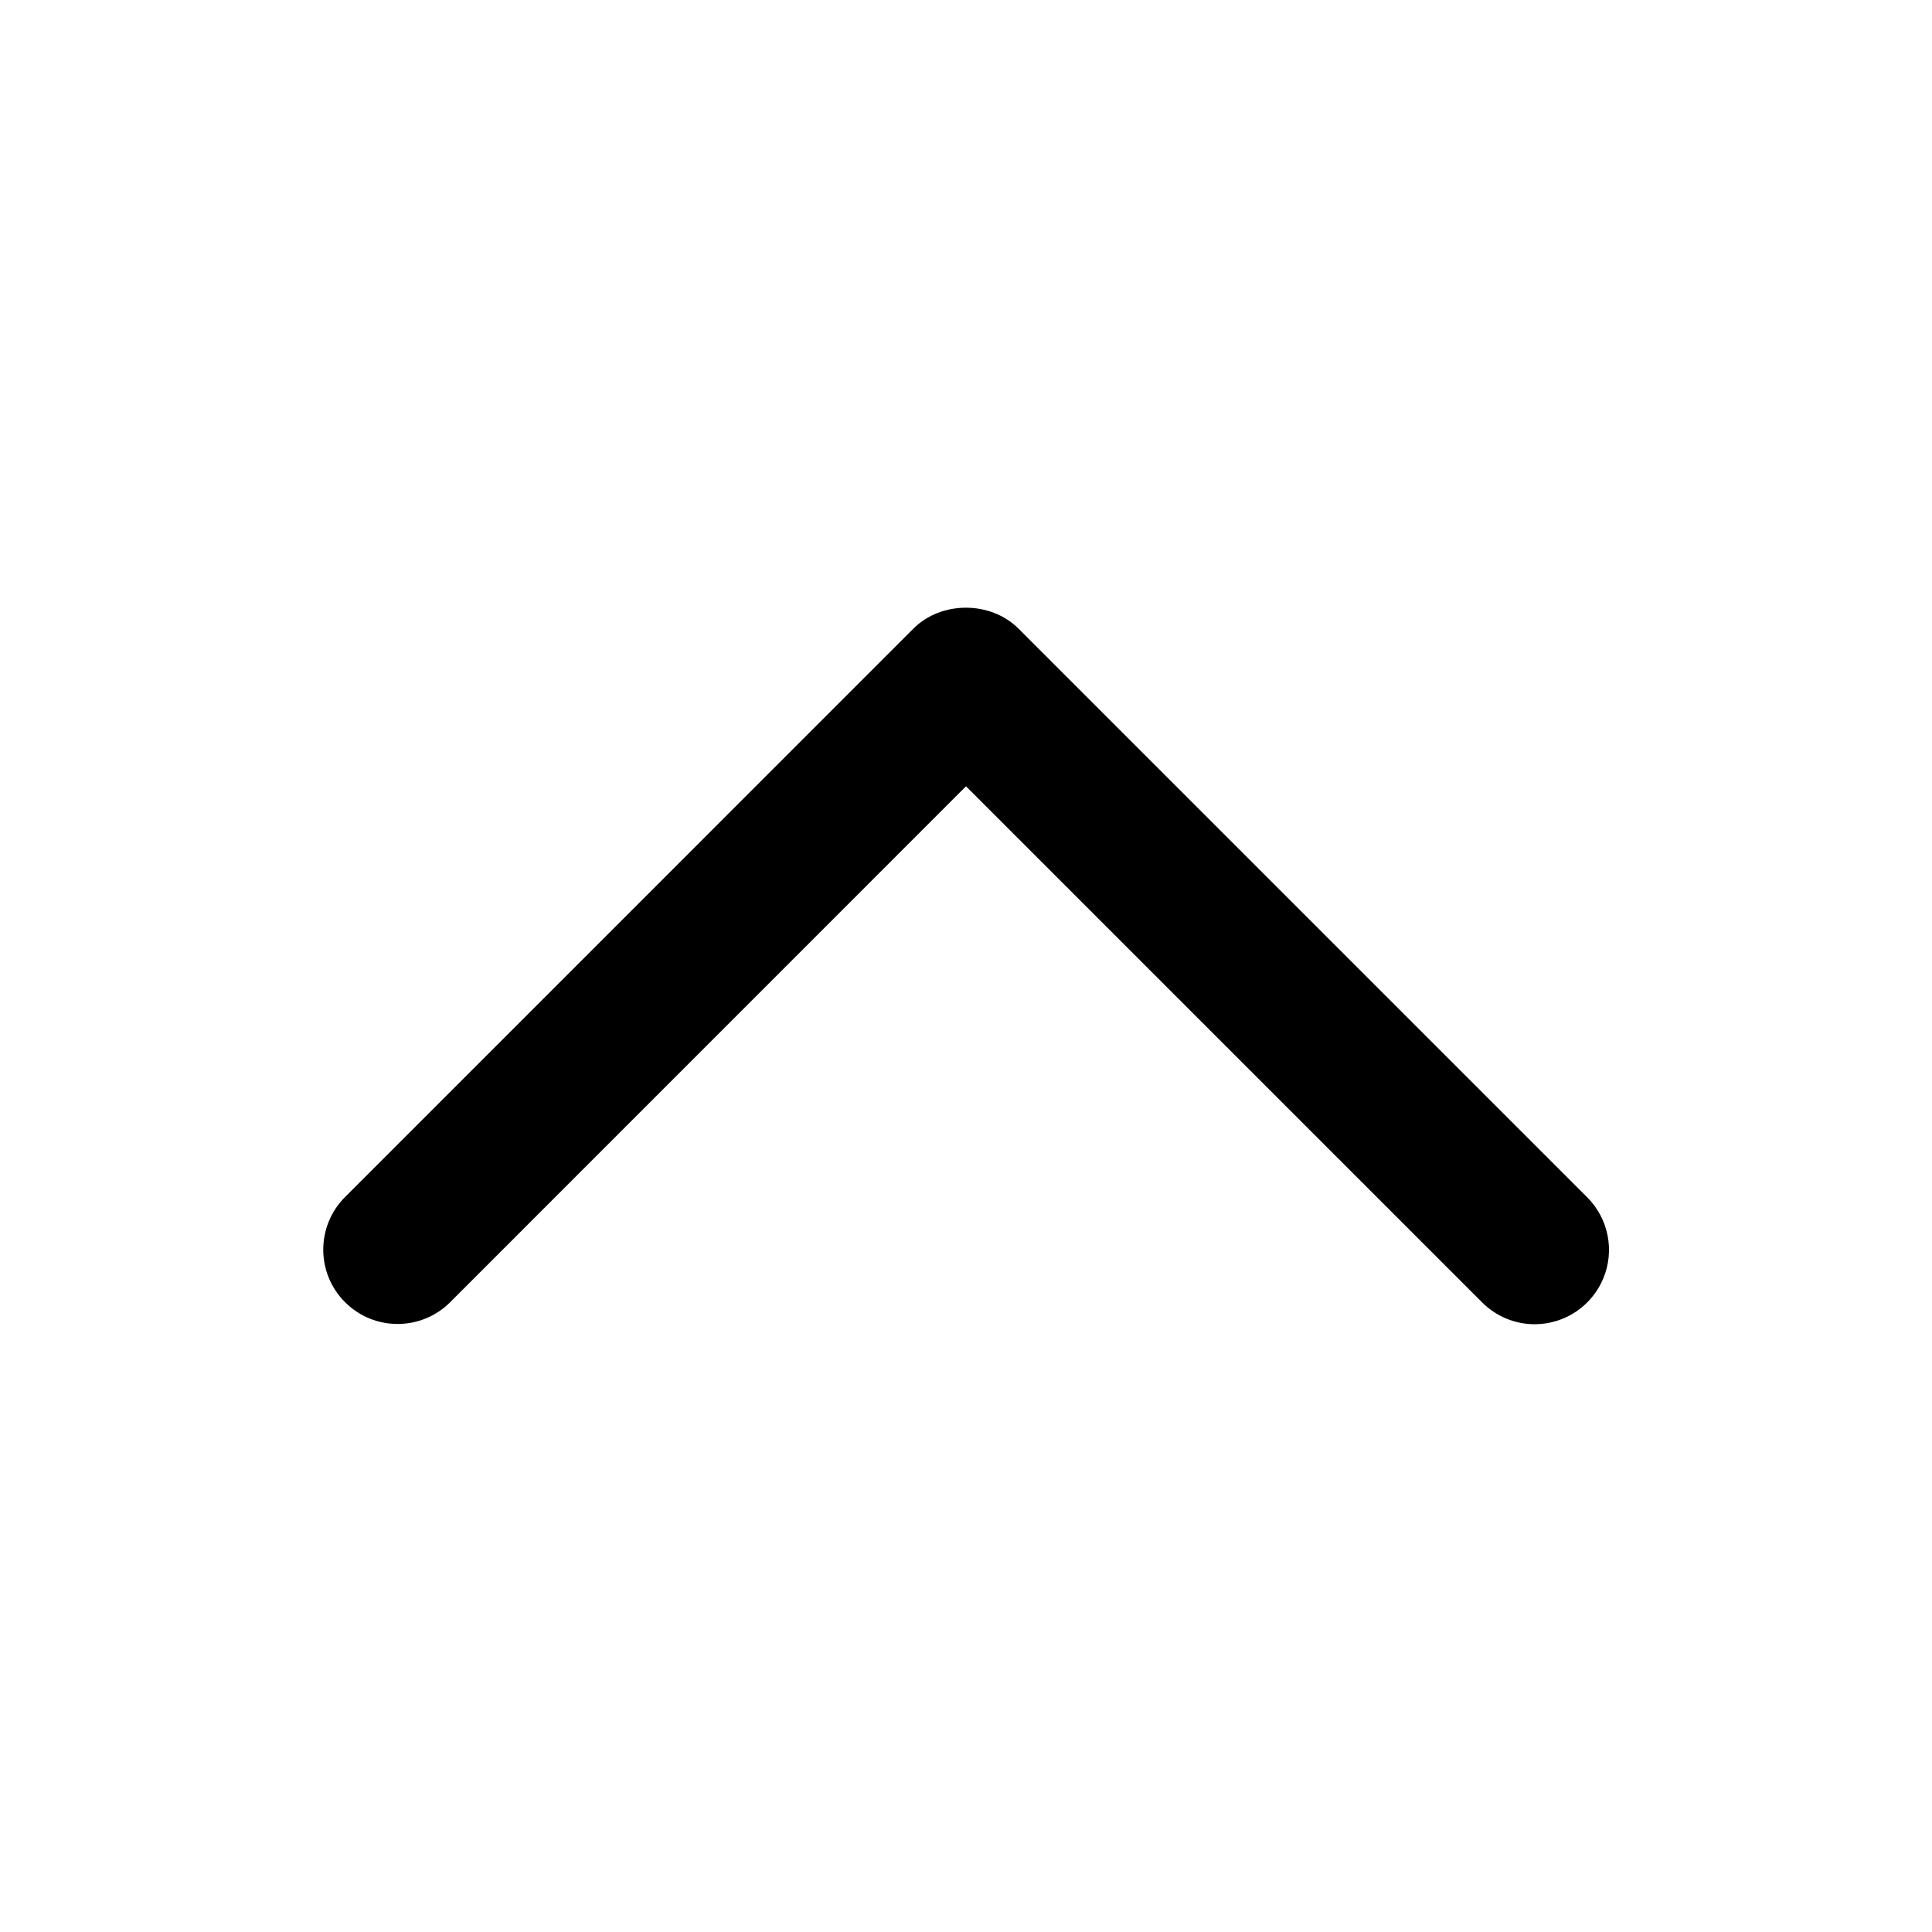
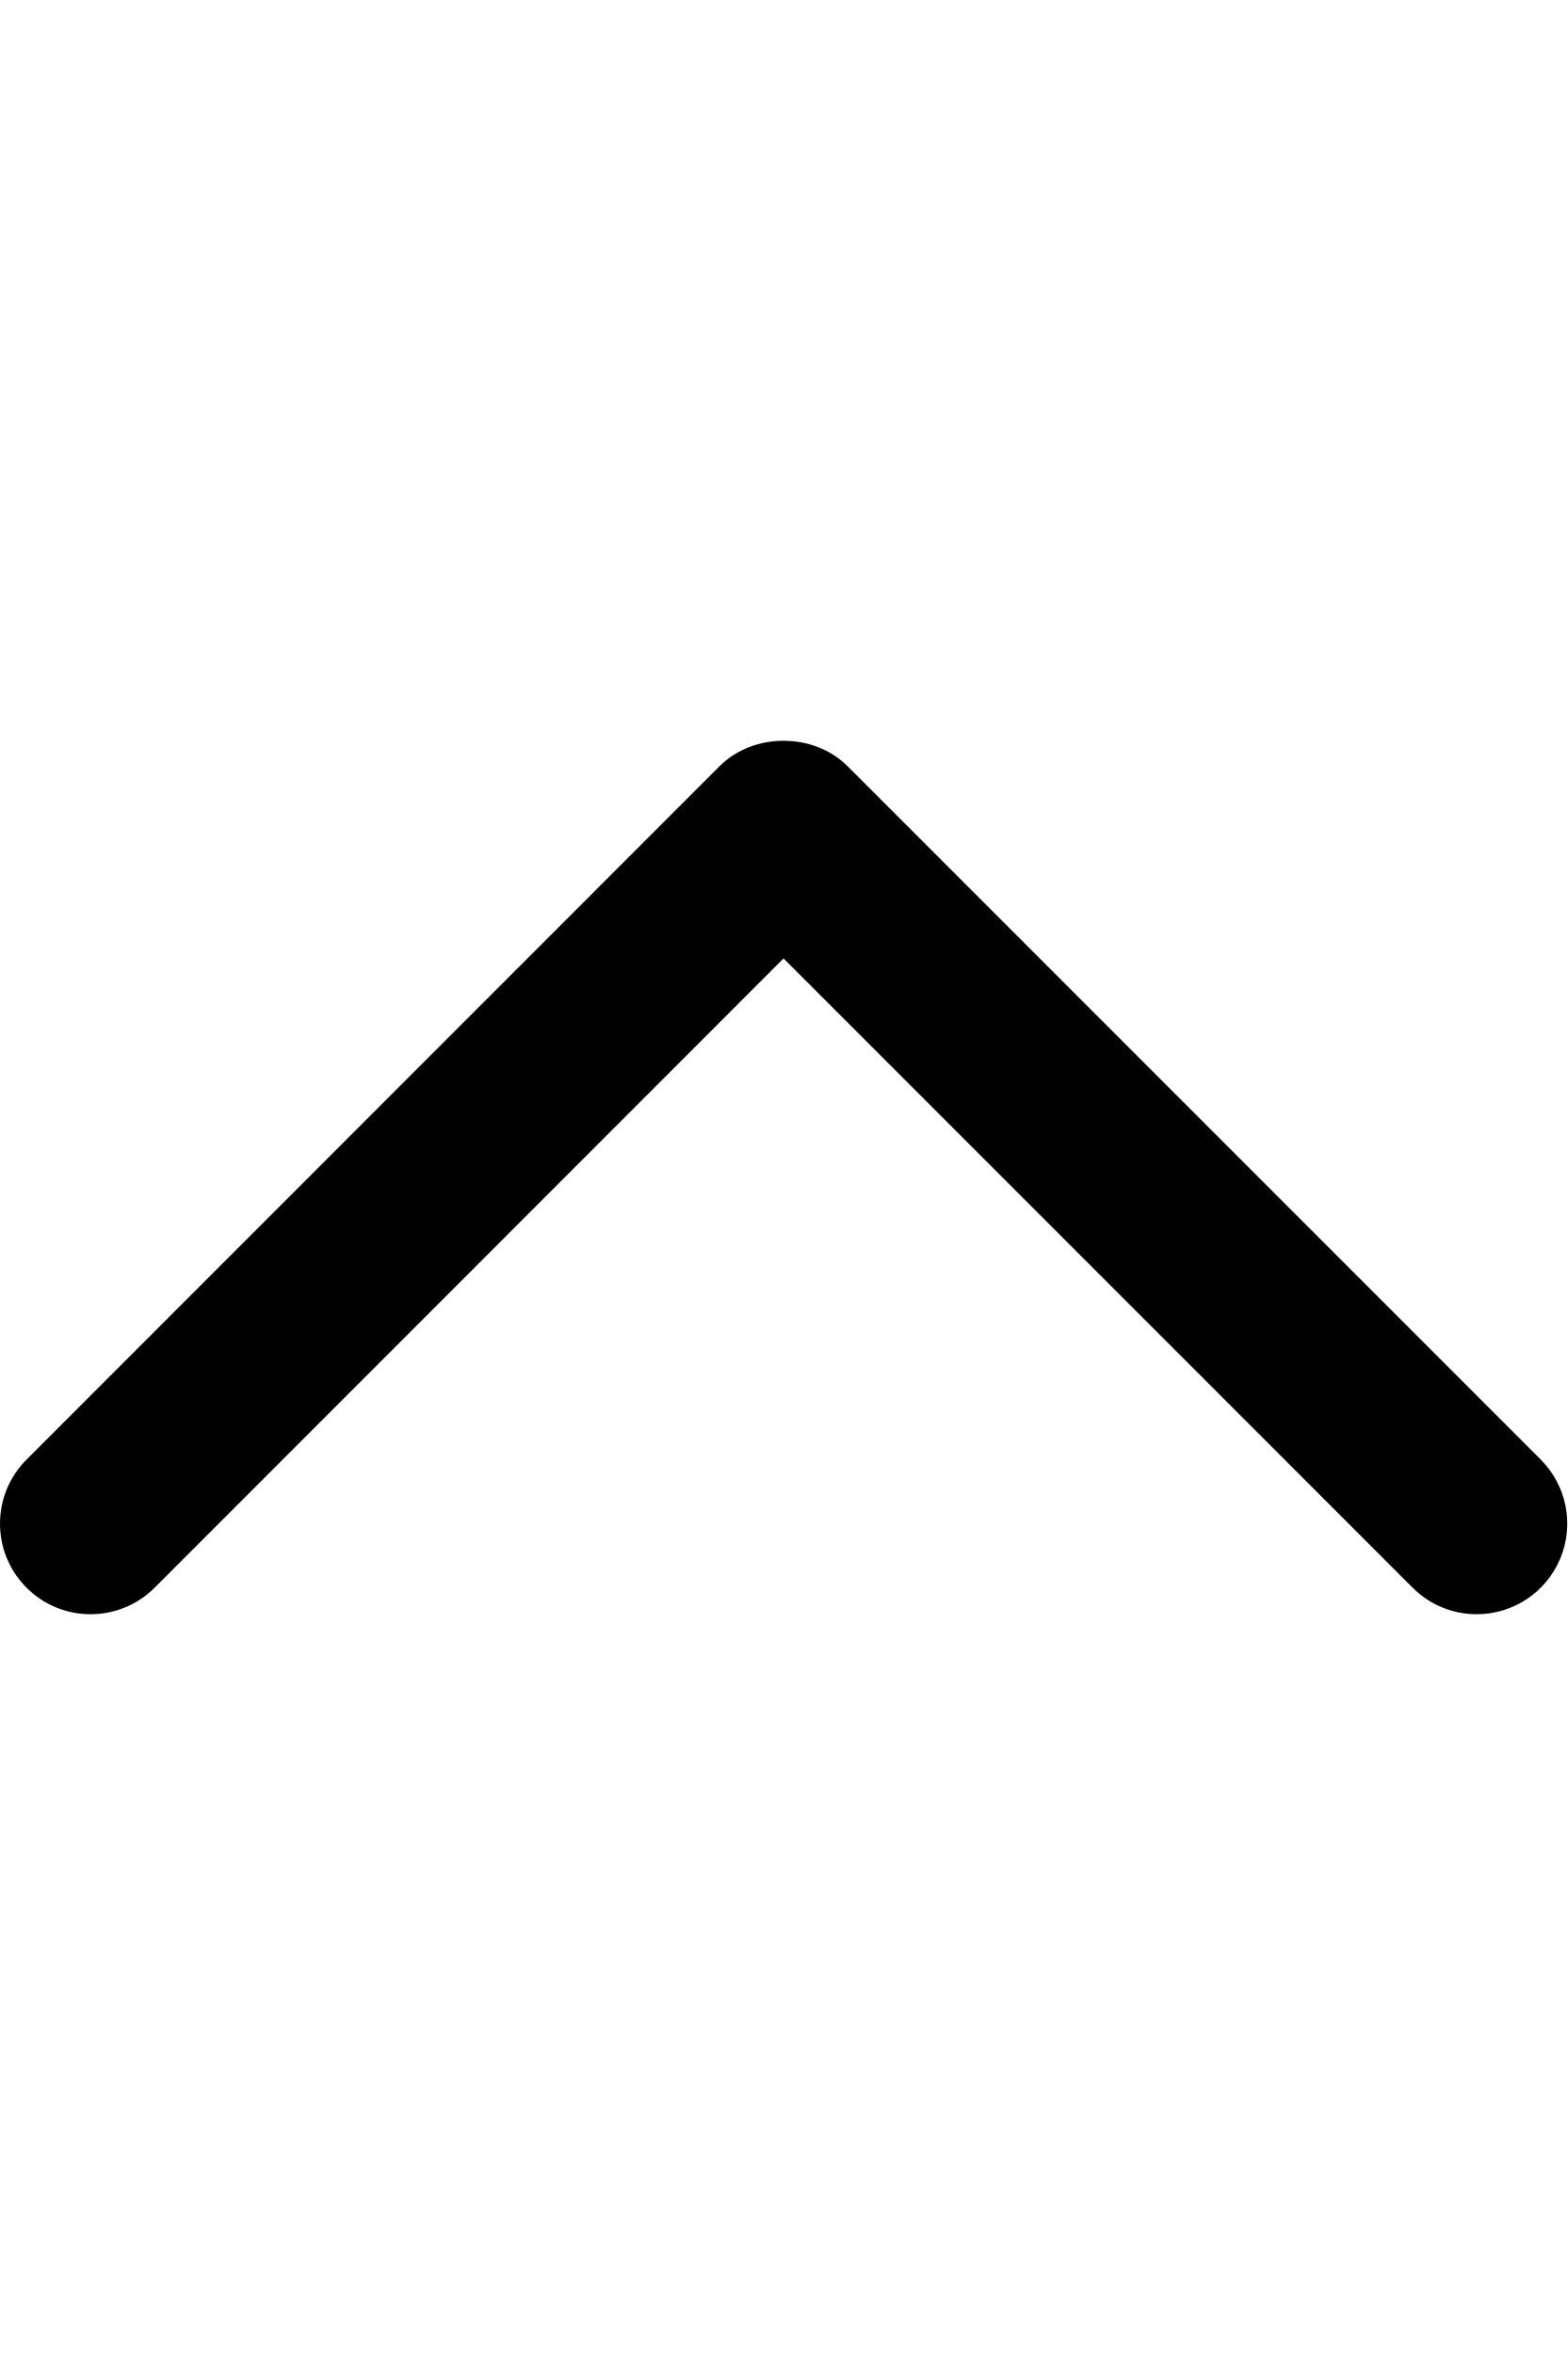
- <svg xmlns="http://www.w3.org/2000/svg" id="ds44-icons" viewBox="0 0 480 480">
+ <svg xmlns="http://www.w3.org/2000/svg" id="ds44-icons" width="319.532" height="480" viewBox="0 0 319.532 480">
  <g id="up">
    <g id="Tracé_1074" data-name="Tracé 1074">
-       <path d="M381.3,329a18.44,18.44,0,0,1-13.06-5.41L240,195.35,111.76,323.61a18.47,18.47,0,0,1-26.12-26.12L226.93,156.18c6.92-6.93,19.18-6.93,26.11,0L394.36,297.49A18.47,18.47,0,0,1,381.3,329Z" />
+       <path d="M301.065,329.017a18.407,18.407,0,0,1-13.057-5.41L159.748,195.347,31.524,323.607A18.465,18.465,0,1,1,5.41,297.493L146.691,156.177c6.925-6.925,19.189-6.925,26.114,0L314.122,297.493a18.467,18.467,0,0,1-13.057,31.524Z" />
    </g>
  </g>
</svg>
